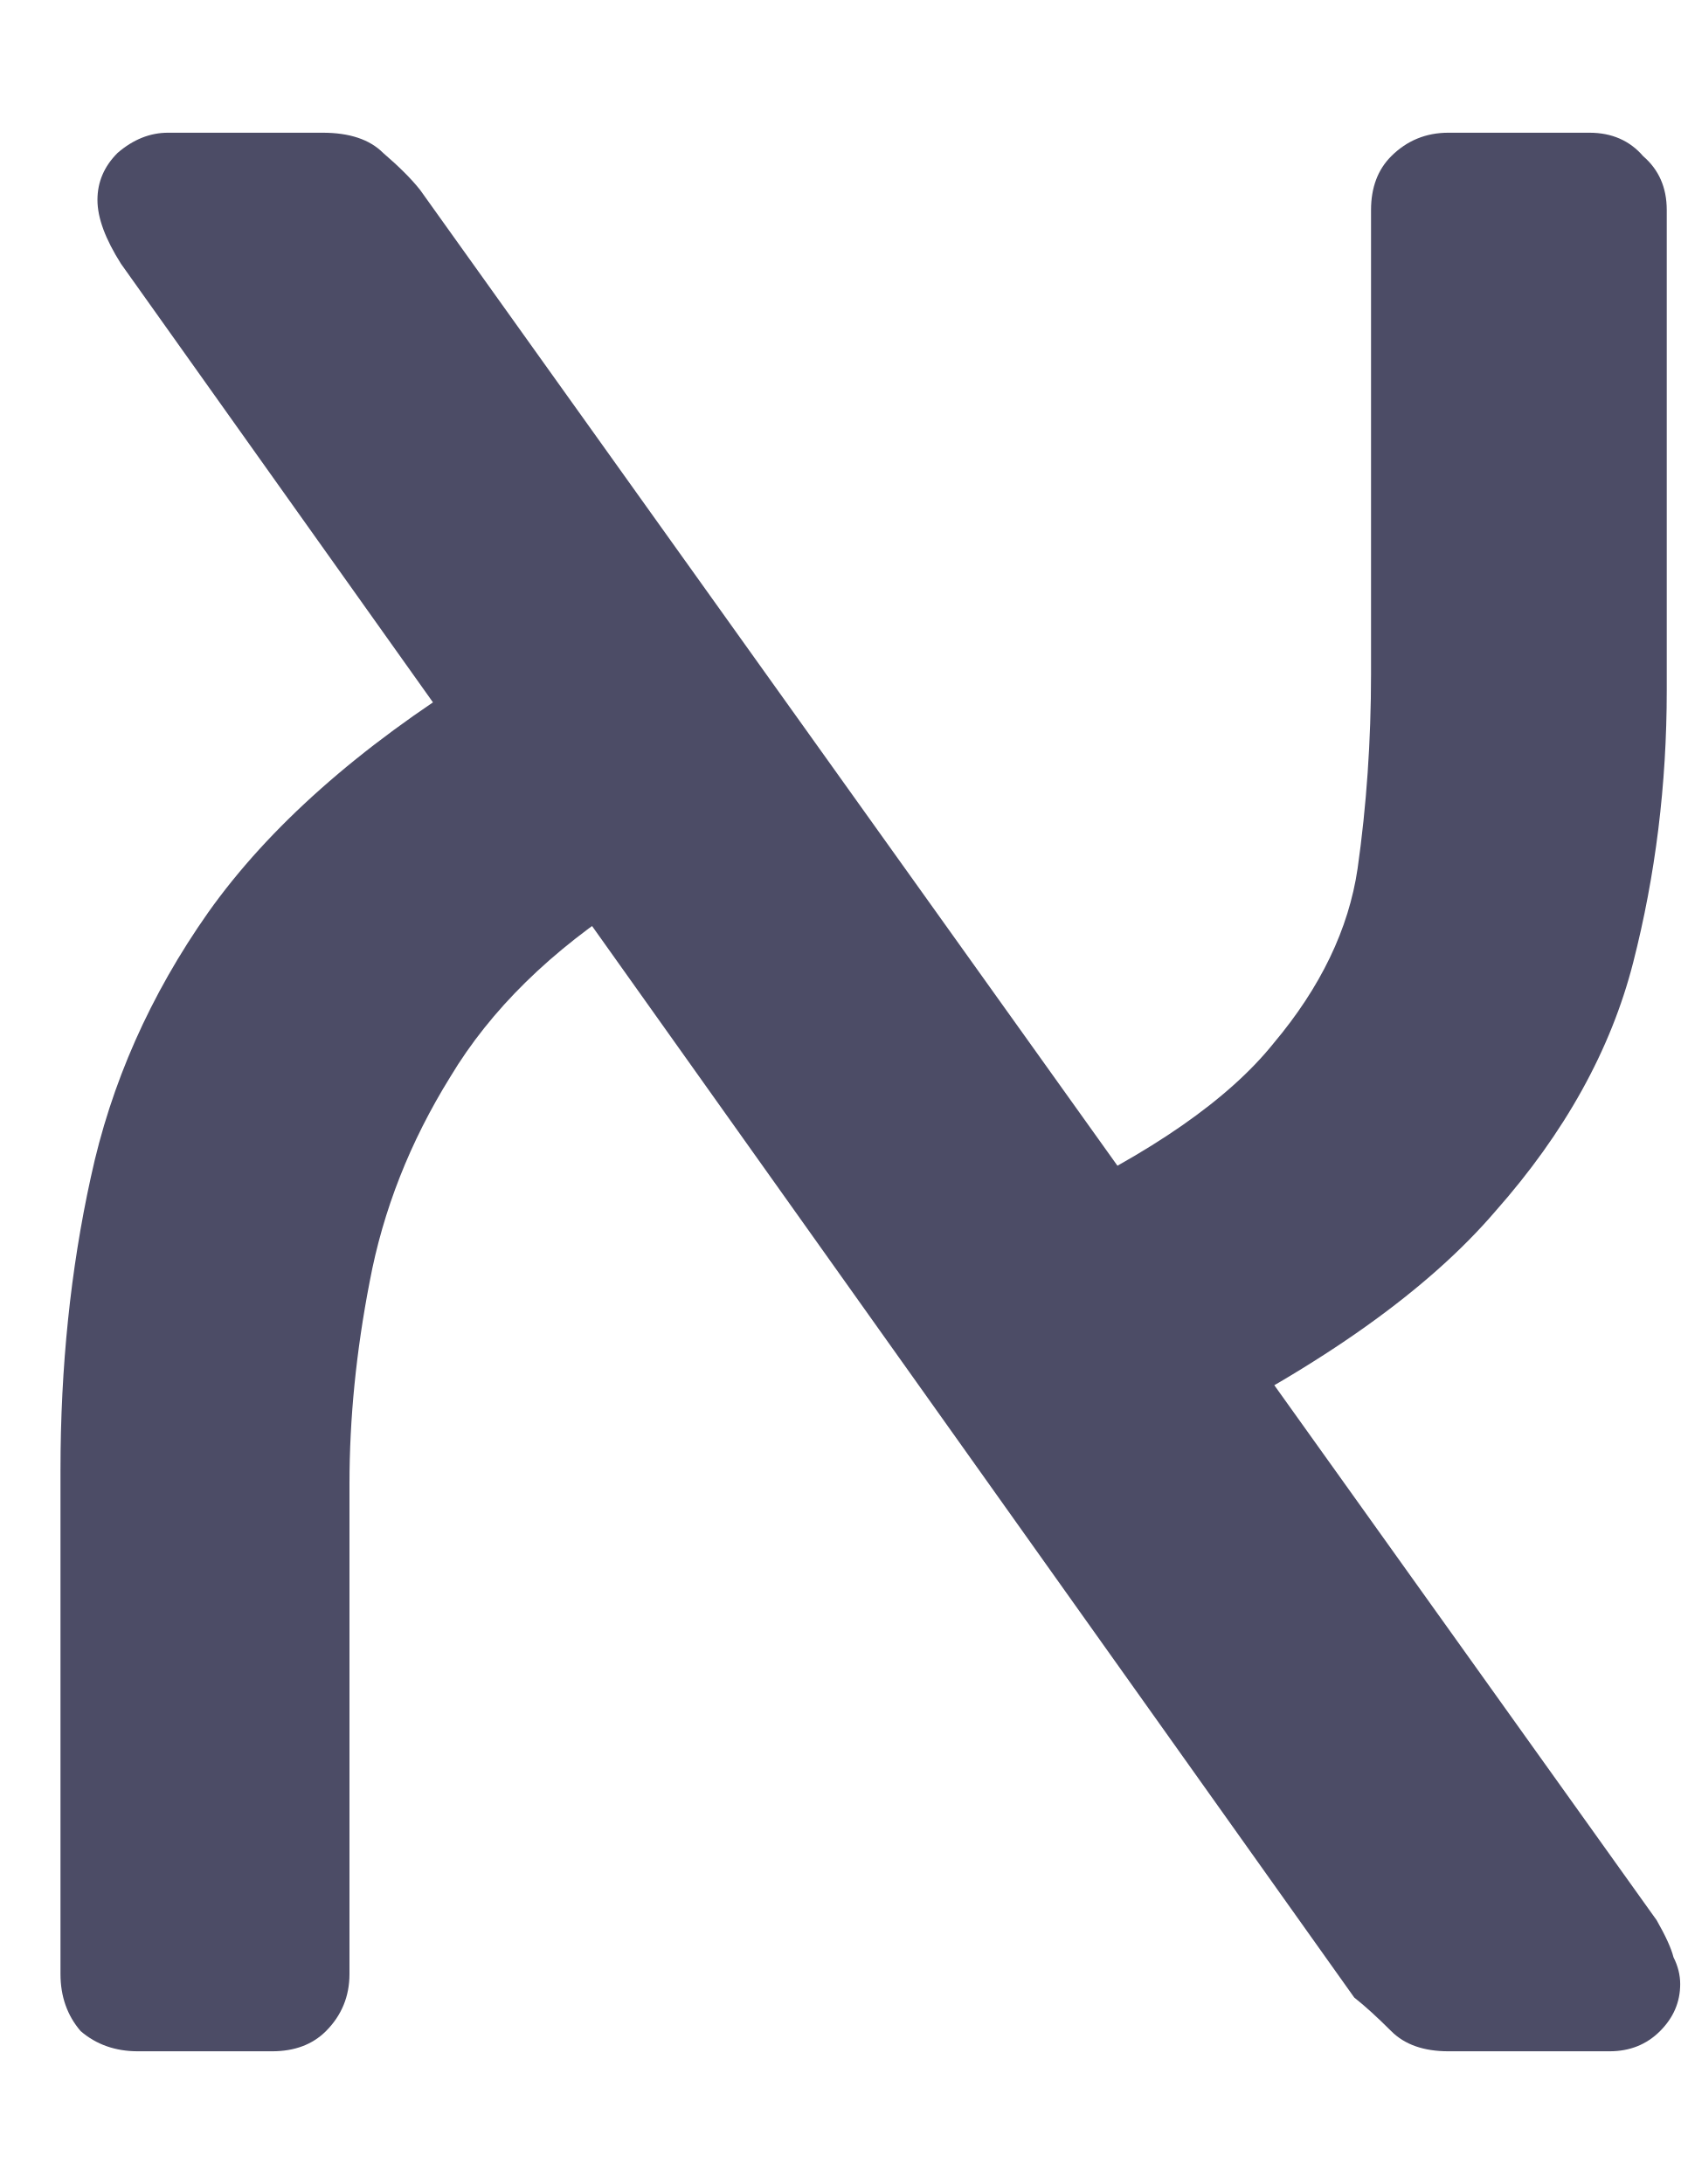
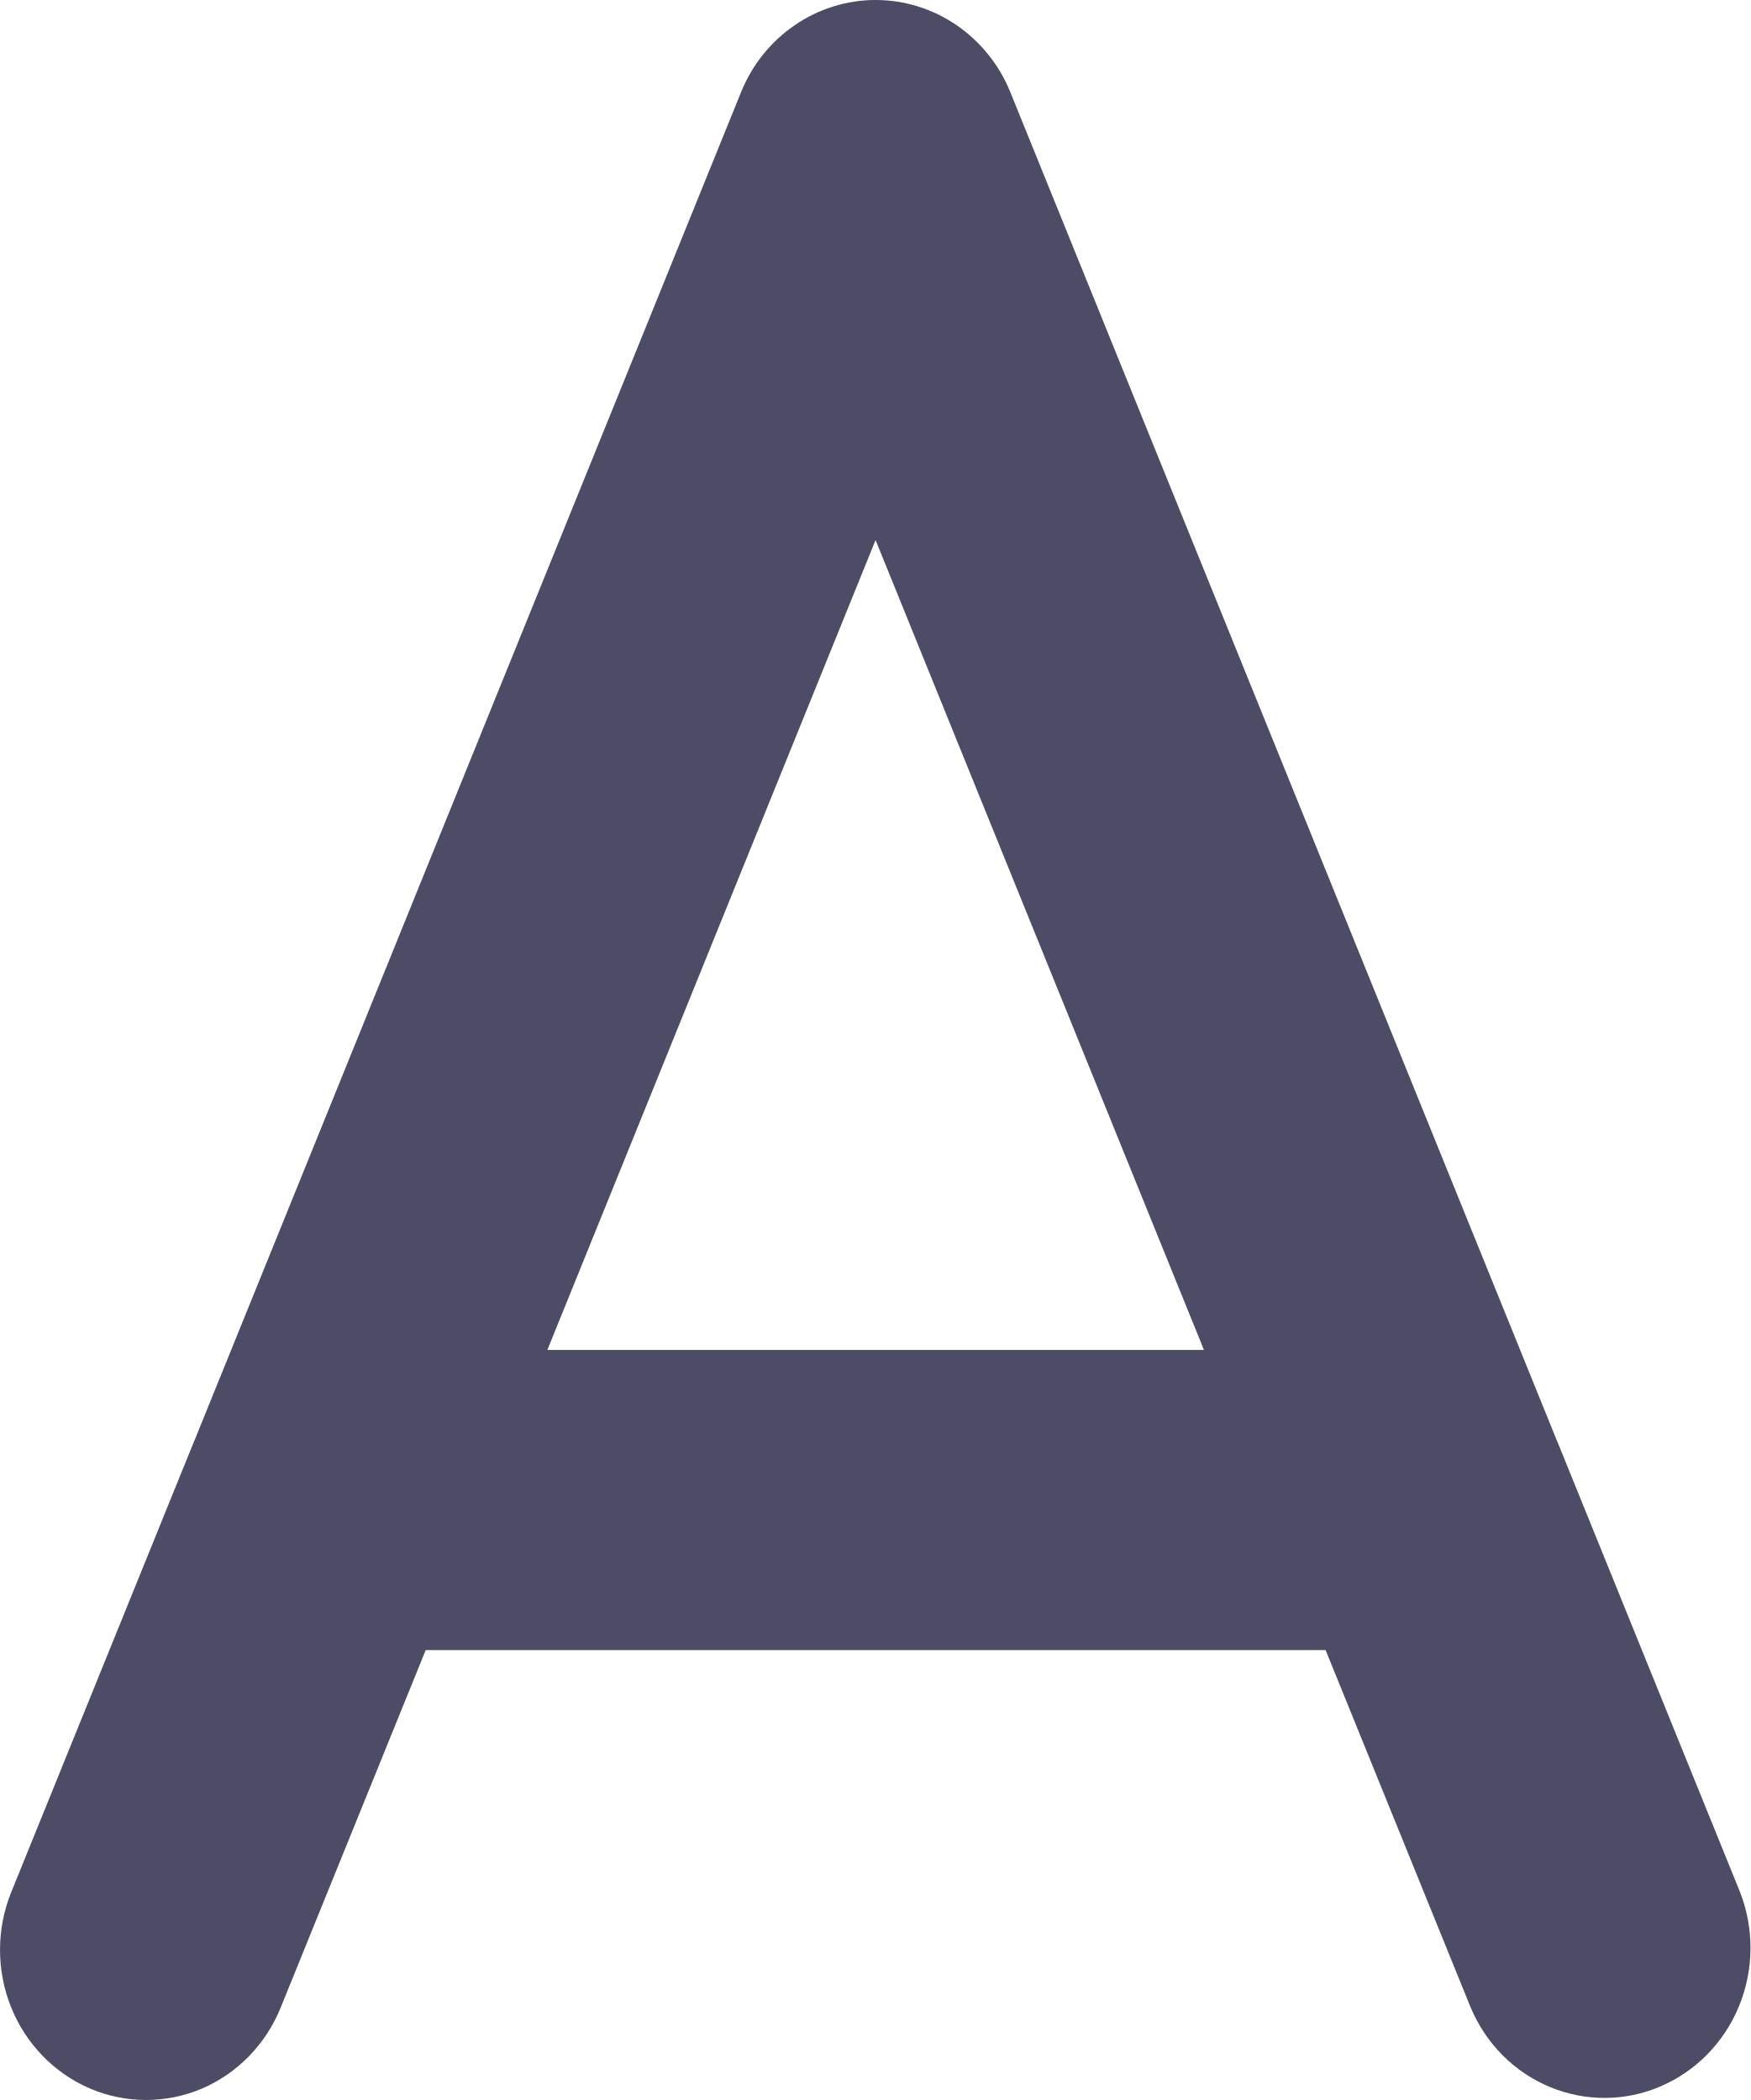
- <svg xmlns="http://www.w3.org/2000/svg" width="10" height="13" viewBox="0 0 10 13" fill="none">
-   <path d="M8.62 12.21C8.473 12.21 8.36 12.17 8.28 12.09C8.2 12.01 8.127 11.943 8.06 11.89L0.72 1.57C0.627 1.423 0.58 1.297 0.58 1.19C0.58 1.083 0.62 0.99 0.7 0.91C0.793 0.83 0.893 0.79 1 0.79H1.92C2.08 0.79 2.2 0.83 2.28 0.91C2.373 0.99 2.447 1.063 2.5 1.13L9.86 11.43C9.913 11.523 9.947 11.597 9.96 11.65C9.987 11.703 10 11.757 10 11.81C10 11.917 9.96 12.01 9.88 12.09C9.8 12.17 9.7 12.21 9.58 12.21H8.62ZM0.82 12.21C0.687 12.21 0.573 12.17 0.48 12.09C0.4 11.997 0.36 11.883 0.36 11.75V8.75C0.36 8.137 0.42 7.557 0.54 7.01C0.66 6.45 0.893 5.923 1.24 5.43C1.6 4.923 2.133 4.45 2.84 4.01L3.76 5.35C3.28 5.657 2.92 6.01 2.68 6.41C2.44 6.797 2.28 7.203 2.2 7.63C2.12 8.043 2.08 8.443 2.08 8.83V11.75C2.08 11.883 2.033 11.997 1.94 12.09C1.86 12.17 1.753 12.21 1.62 12.21H0.82ZM7.02 8.55L6.2 7.17C6.853 6.863 7.313 6.543 7.58 6.21C7.86 5.877 8.027 5.53 8.08 5.17C8.133 4.797 8.16 4.41 8.16 4.01V1.25C8.16 1.117 8.2 1.01 8.28 0.93C8.373 0.837 8.487 0.79 8.62 0.79H9.46C9.593 0.79 9.7 0.837 9.78 0.93C9.873 1.01 9.92 1.117 9.92 1.25V4.11C9.92 4.67 9.853 5.21 9.72 5.73C9.587 6.25 9.313 6.743 8.9 7.21C8.5 7.677 7.873 8.123 7.02 8.55Z" fill="#4C4C66" />
+ <svg xmlns="http://www.w3.org/2000/svg" width="10" height="12" viewBox="0 0 10 12" fill="none">
+   <path id="Vector" fill-rule="evenodd" clip-rule="evenodd" d="M5.002 2.98417e-09C5.167 -1.41103e-05 5.328 0.05 5.465 0.144C5.602 0.238 5.709 0.371 5.772 0.527L8.891 8.224L8.906 8.26L9.941 10.813C10.022 11.022 10.02 11.256 9.935 11.463C9.85 11.671 9.689 11.835 9.487 11.922C9.285 12.009 9.058 12.01 8.855 11.926C8.652 11.842 8.489 11.679 8.402 11.472L7.573 9.429H2.432L1.603 11.473C1.518 11.683 1.355 11.849 1.151 11.936C0.946 12.022 0.717 12.021 0.513 11.934C0.309 11.846 0.147 11.679 0.063 11.469C-0.021 11.259 -0.021 11.023 0.064 10.813L1.099 8.26L1.114 8.224L4.233 0.528C4.296 0.371 4.403 0.238 4.54 0.144C4.677 0.05 4.838 2.11547e-05 5.002 2.98417e-09ZM3.127 7.714H6.878L5.002 3.086L3.127 7.714Z" fill="#4C4C66" />
</svg>
